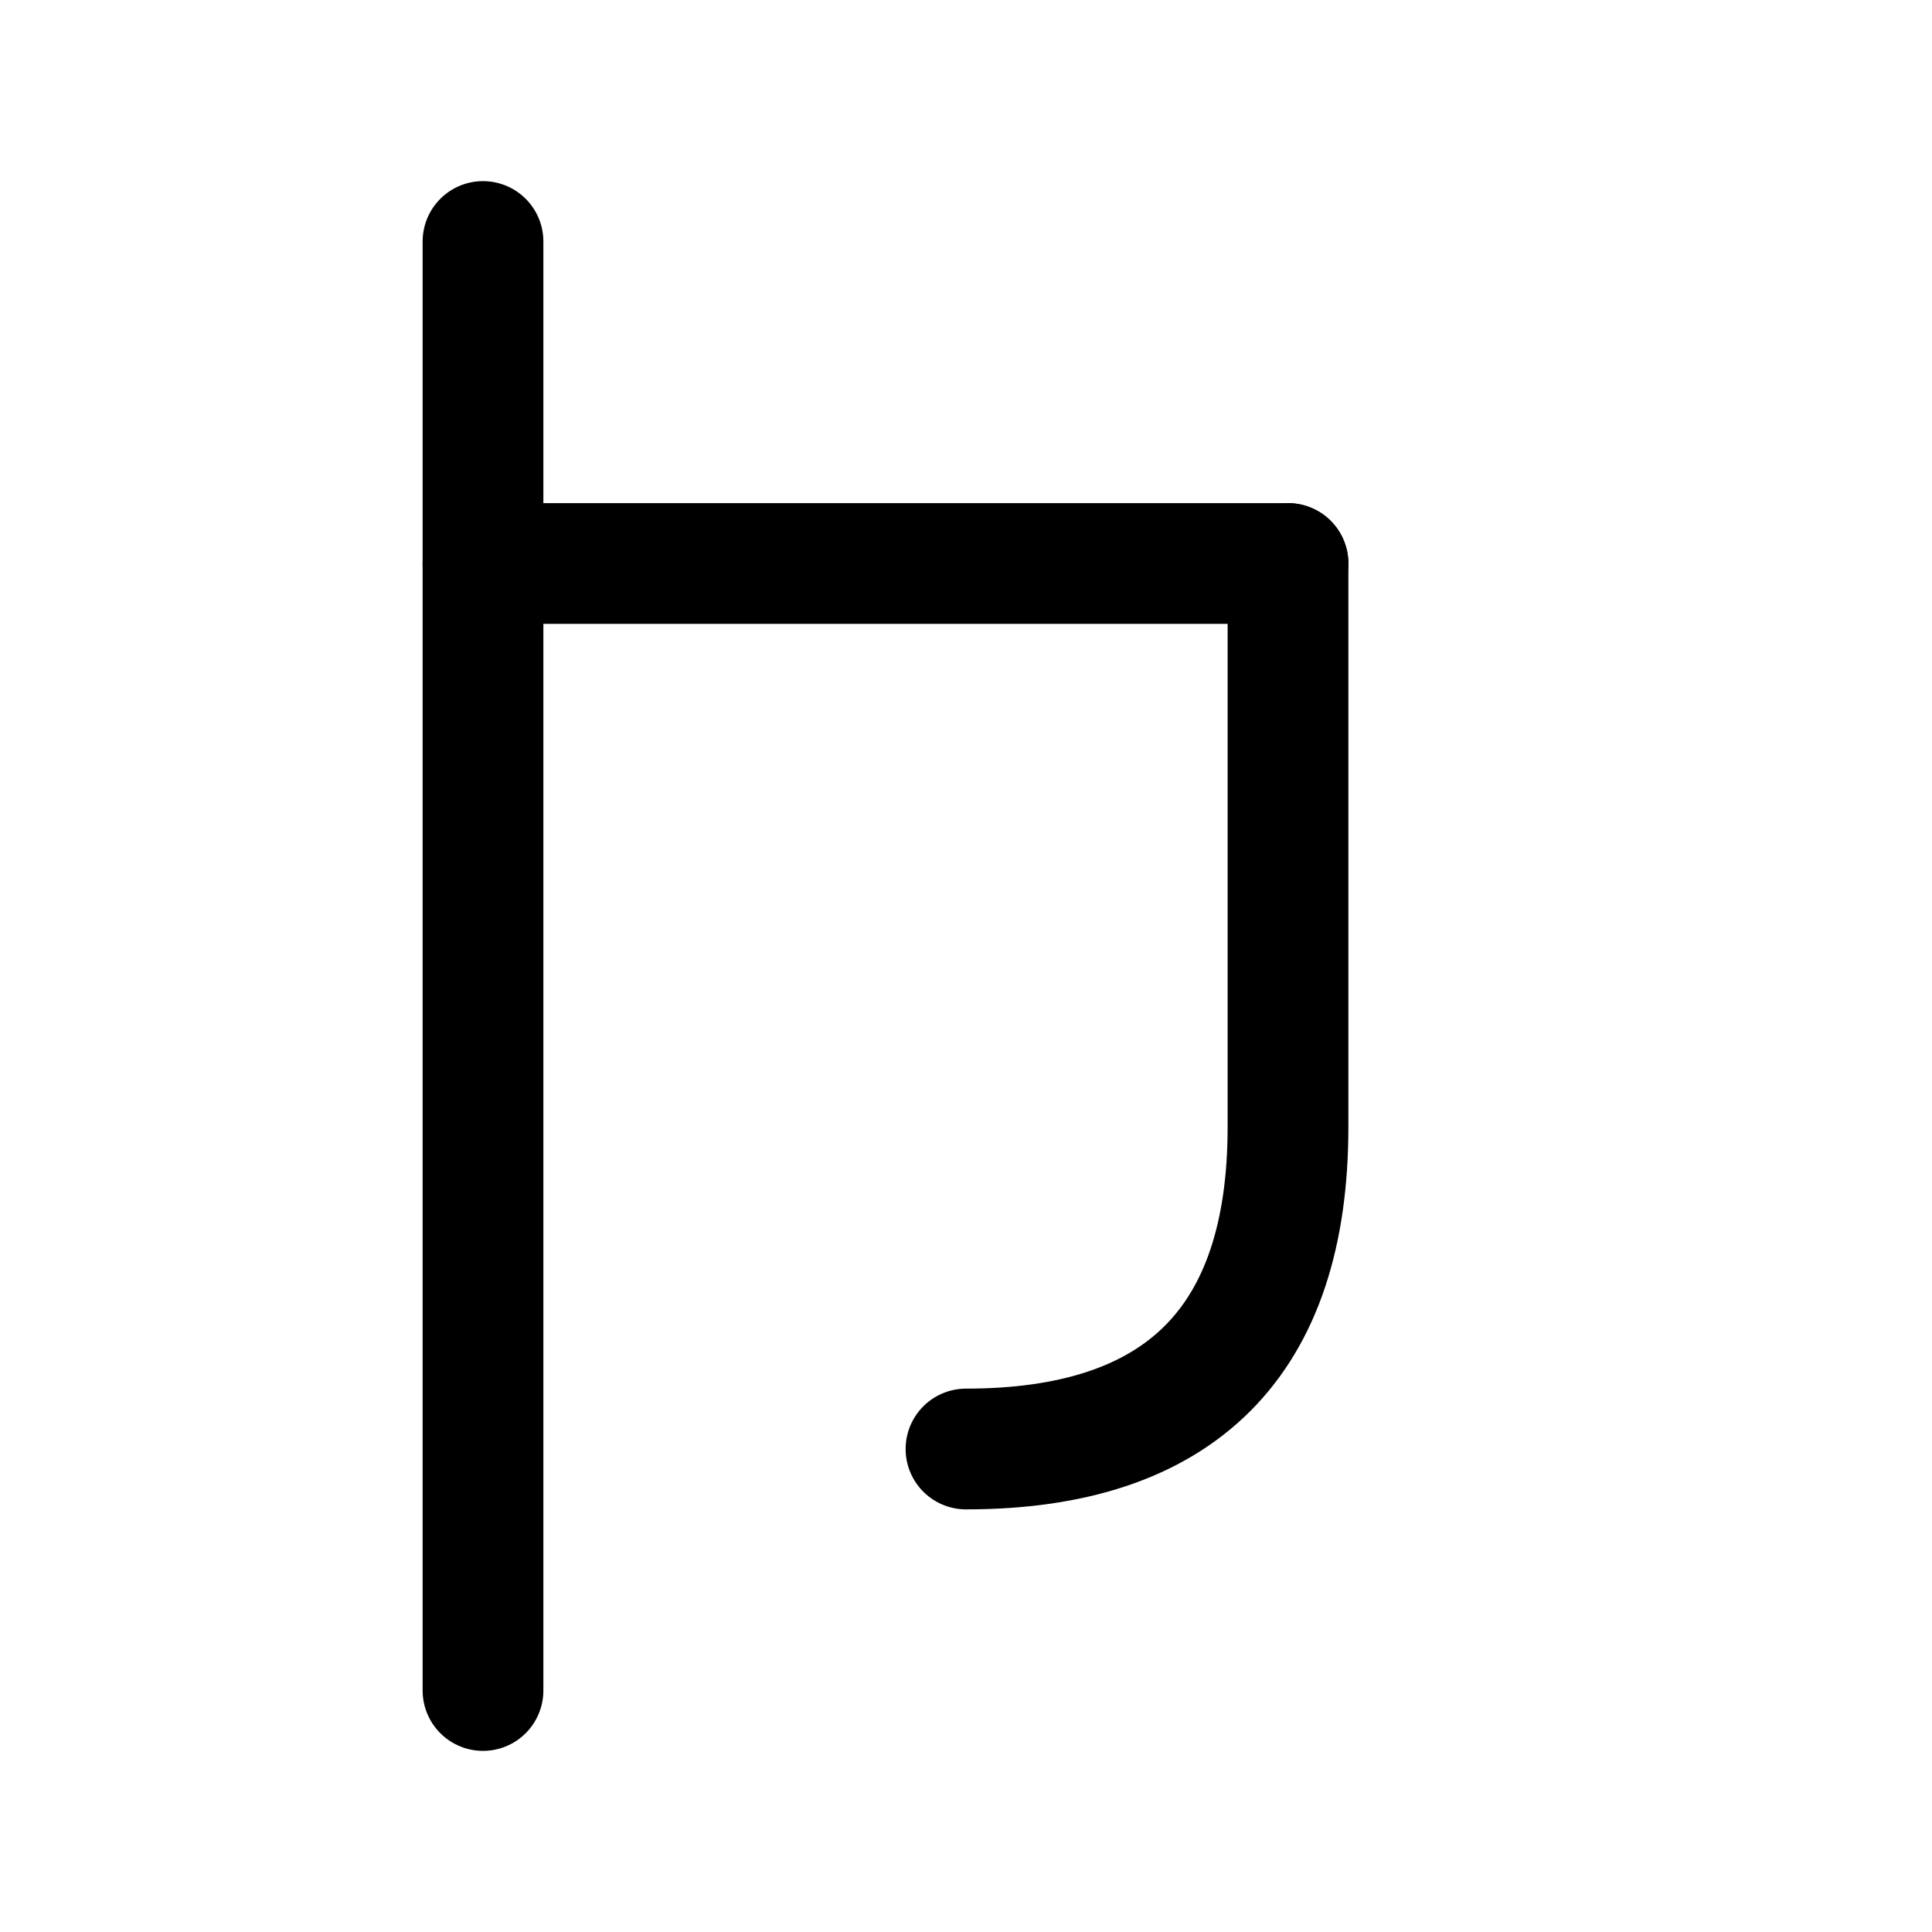
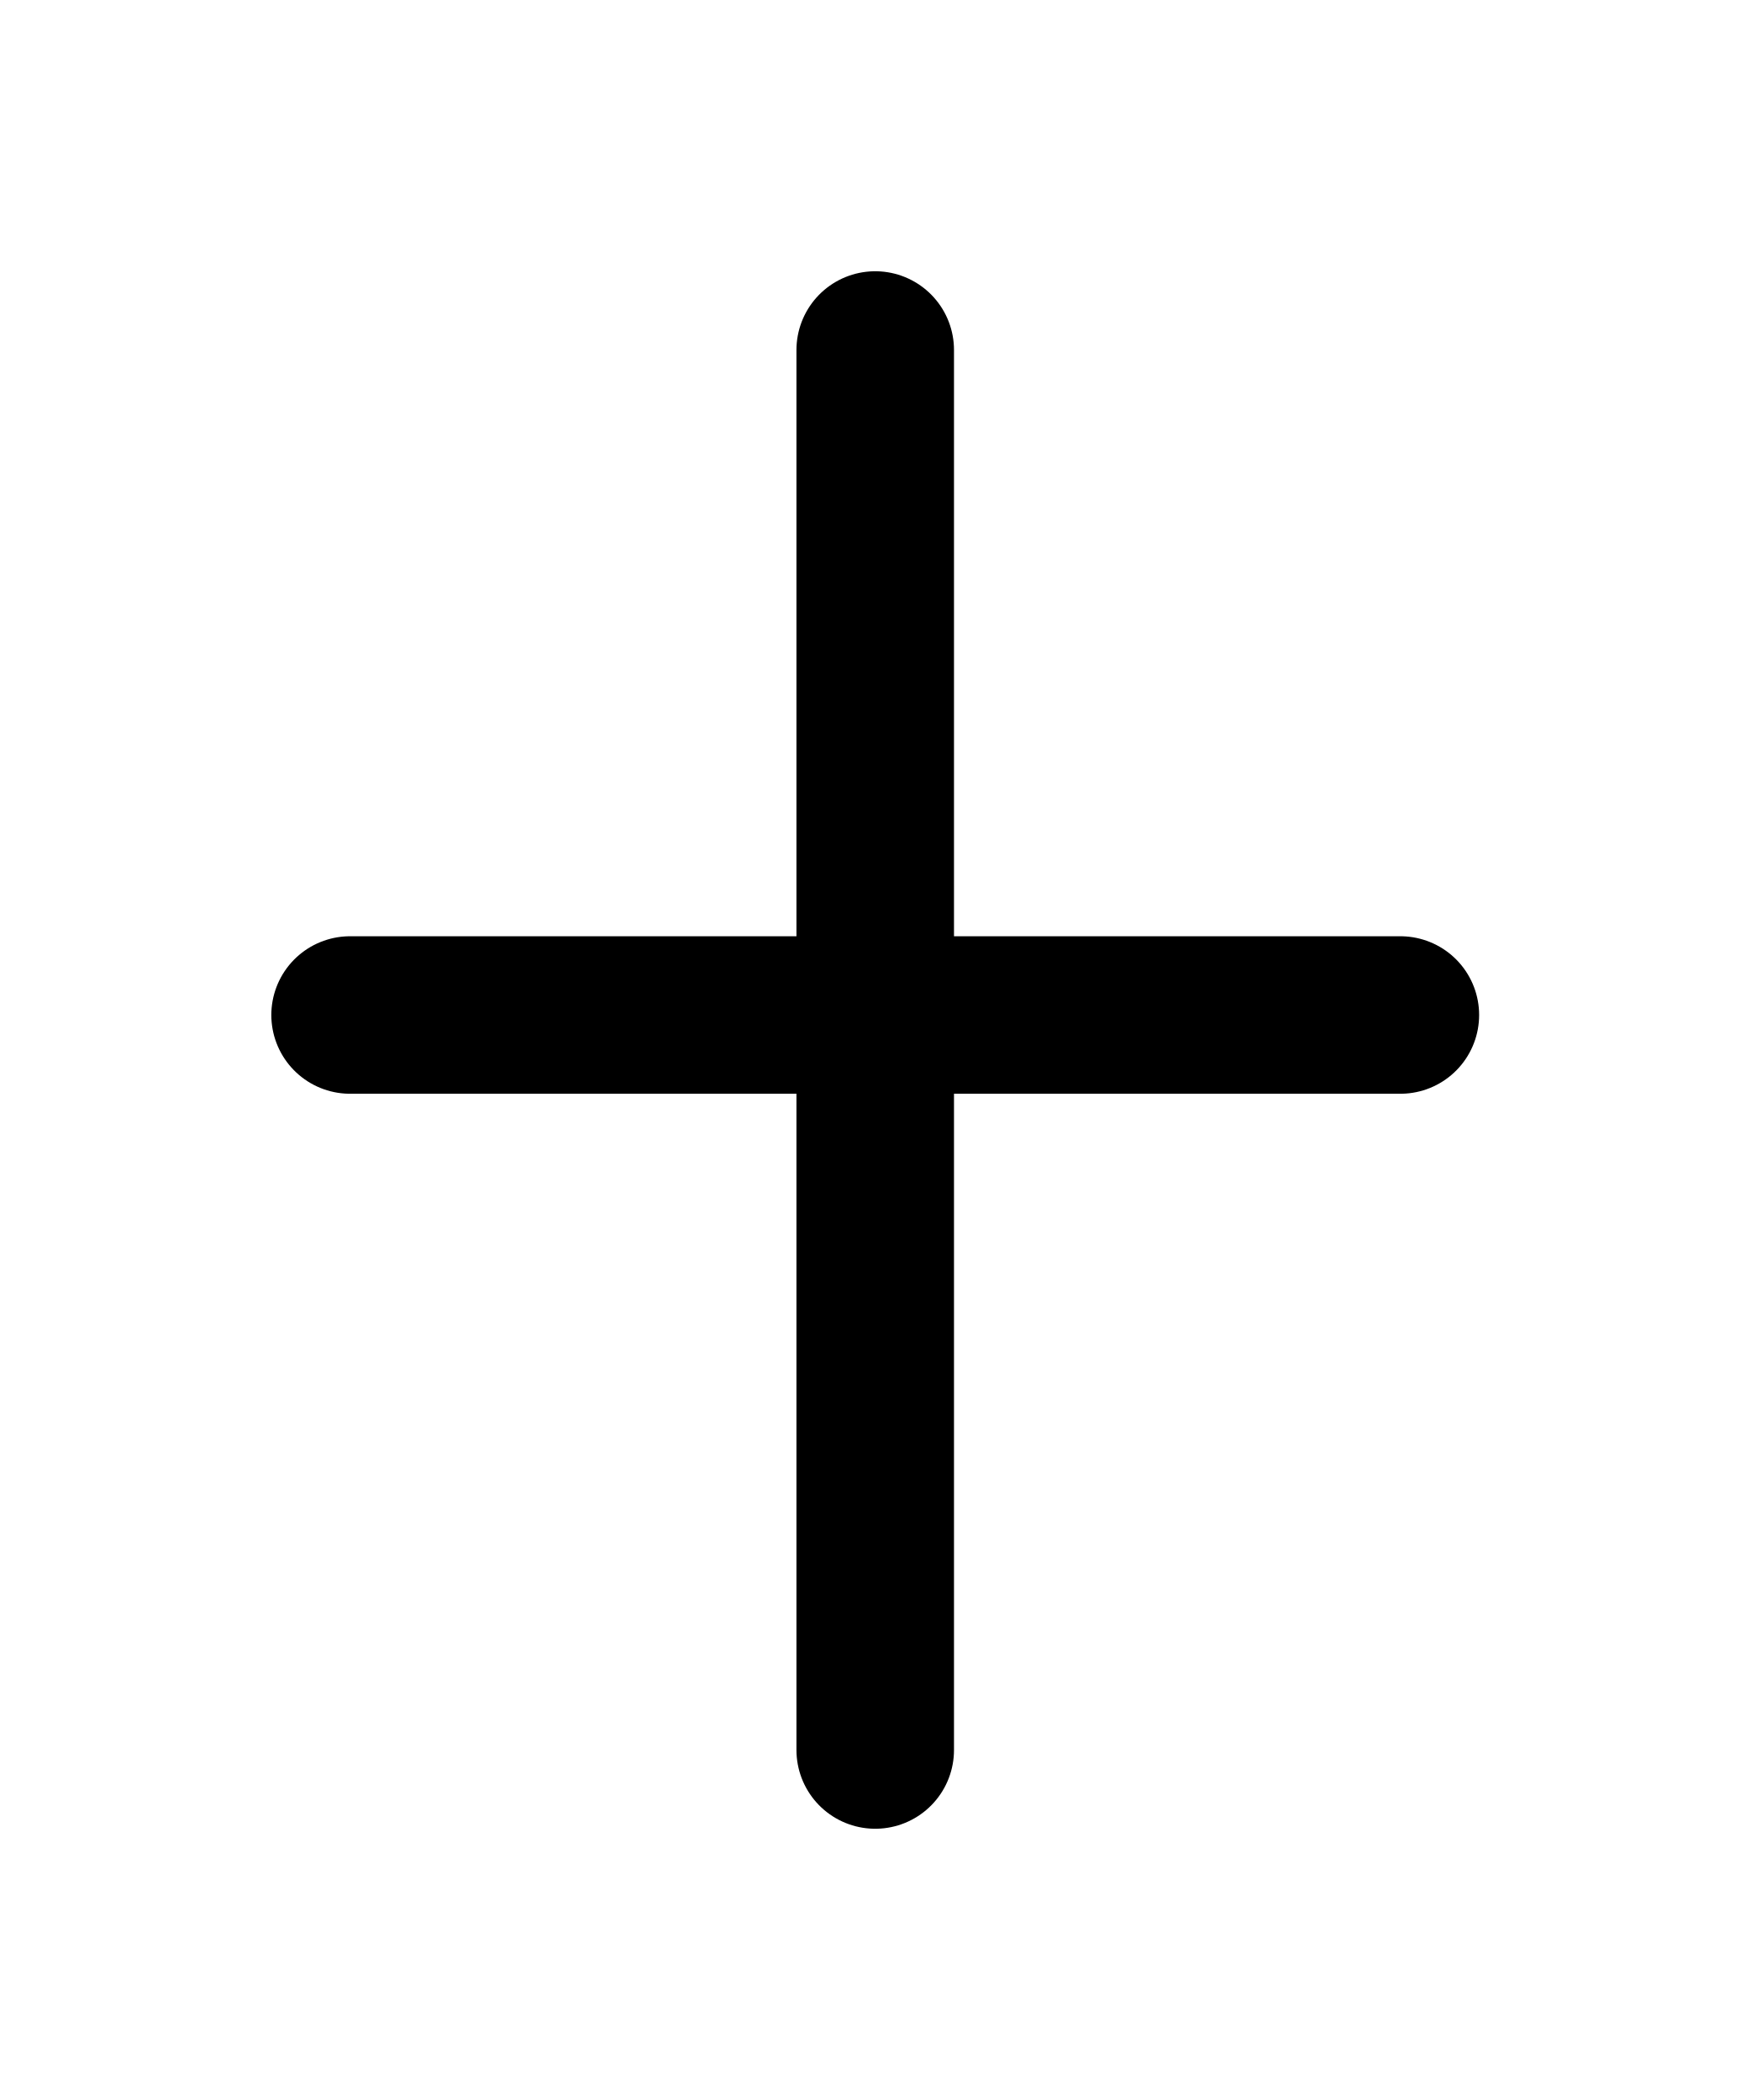
- <svg xmlns="http://www.w3.org/2000/svg" viewBox="0 0 24 24">
-   <path d="M6 3 L6 21" stroke="#000" stroke-width="1.5" fill="none" stroke-linecap="round" />
-   <path d="M6 7 L16 7" stroke="#000" stroke-width="1.5" fill="none" stroke-linecap="round" />
-   <path d="M16 7 L16 14 Q16 18 12 18" stroke="#000" stroke-width="1.5" fill="none" stroke-linecap="round" stroke-linejoin="round" />
+ <svg xmlns="http://www.w3.org/2000/svg" viewBox="0 0 100 120">
+   <path d="M50,20 L50,100" fill="none" stroke="black" stroke-width="9" stroke-linecap="round" stroke-linejoin="round" />
+   <path d="M20,58 L80,58" fill="none" stroke="black" stroke-width="9" stroke-linecap="round" stroke-linejoin="round" />
</svg>
